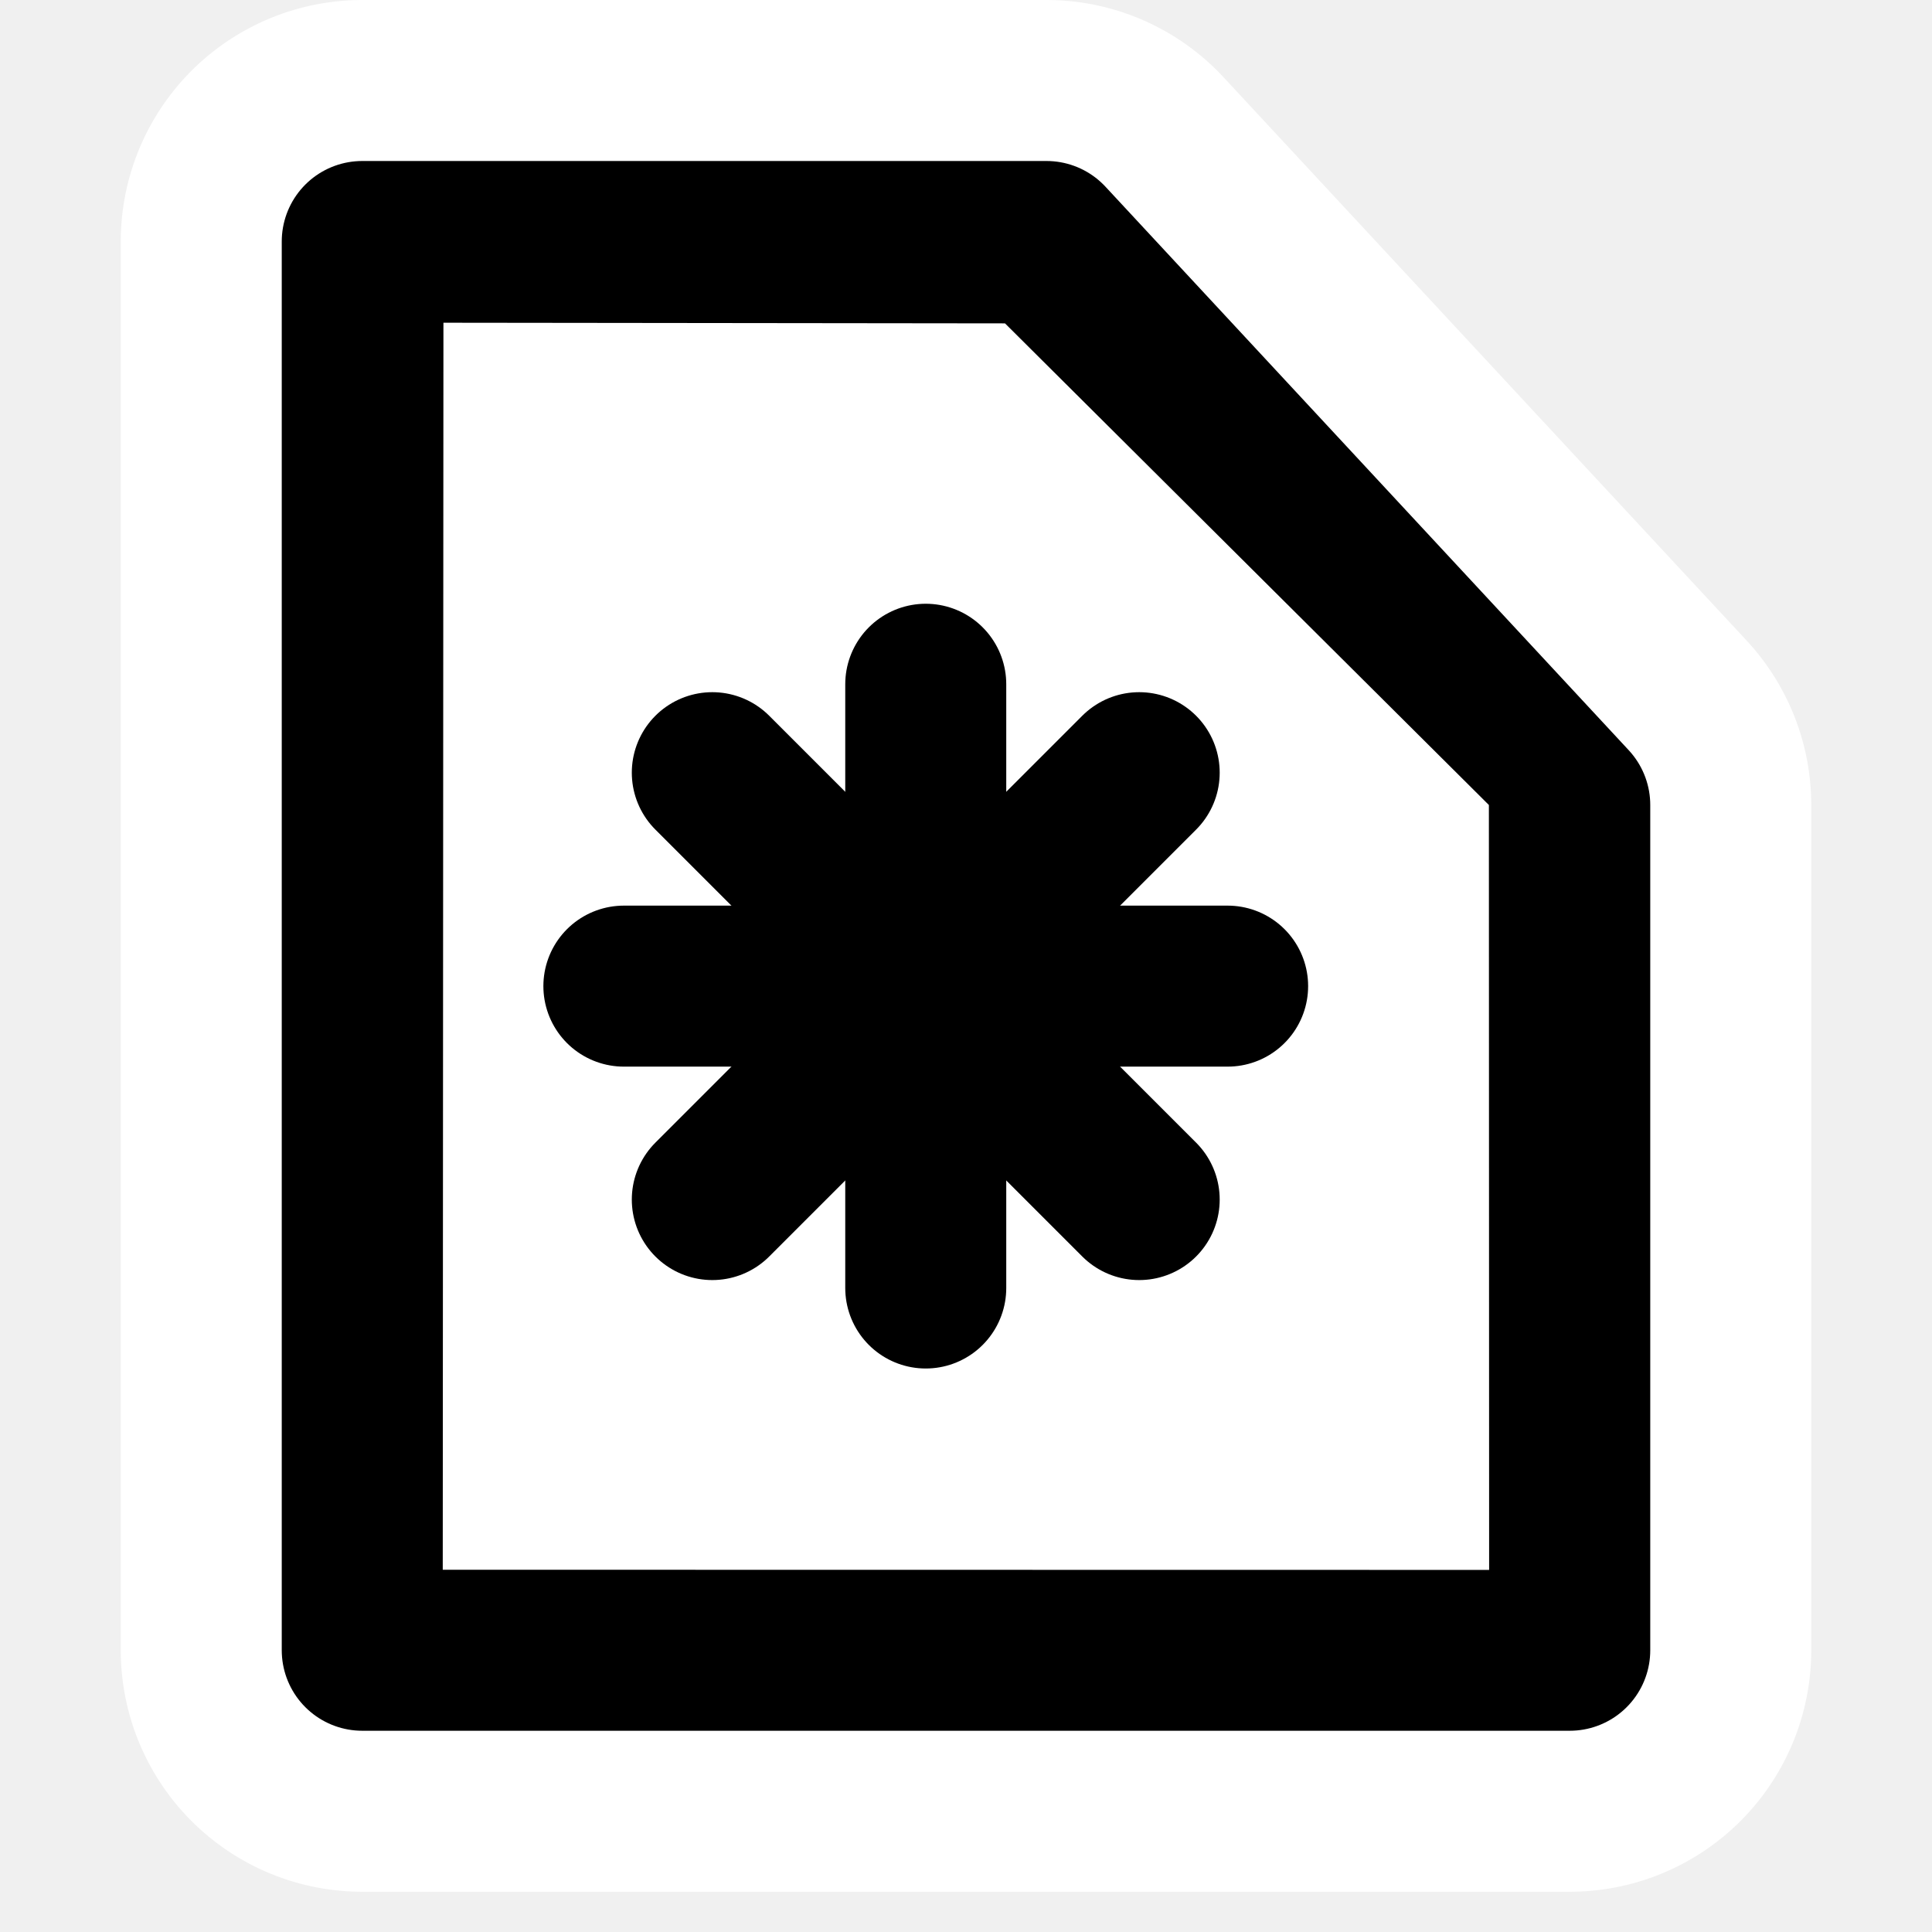
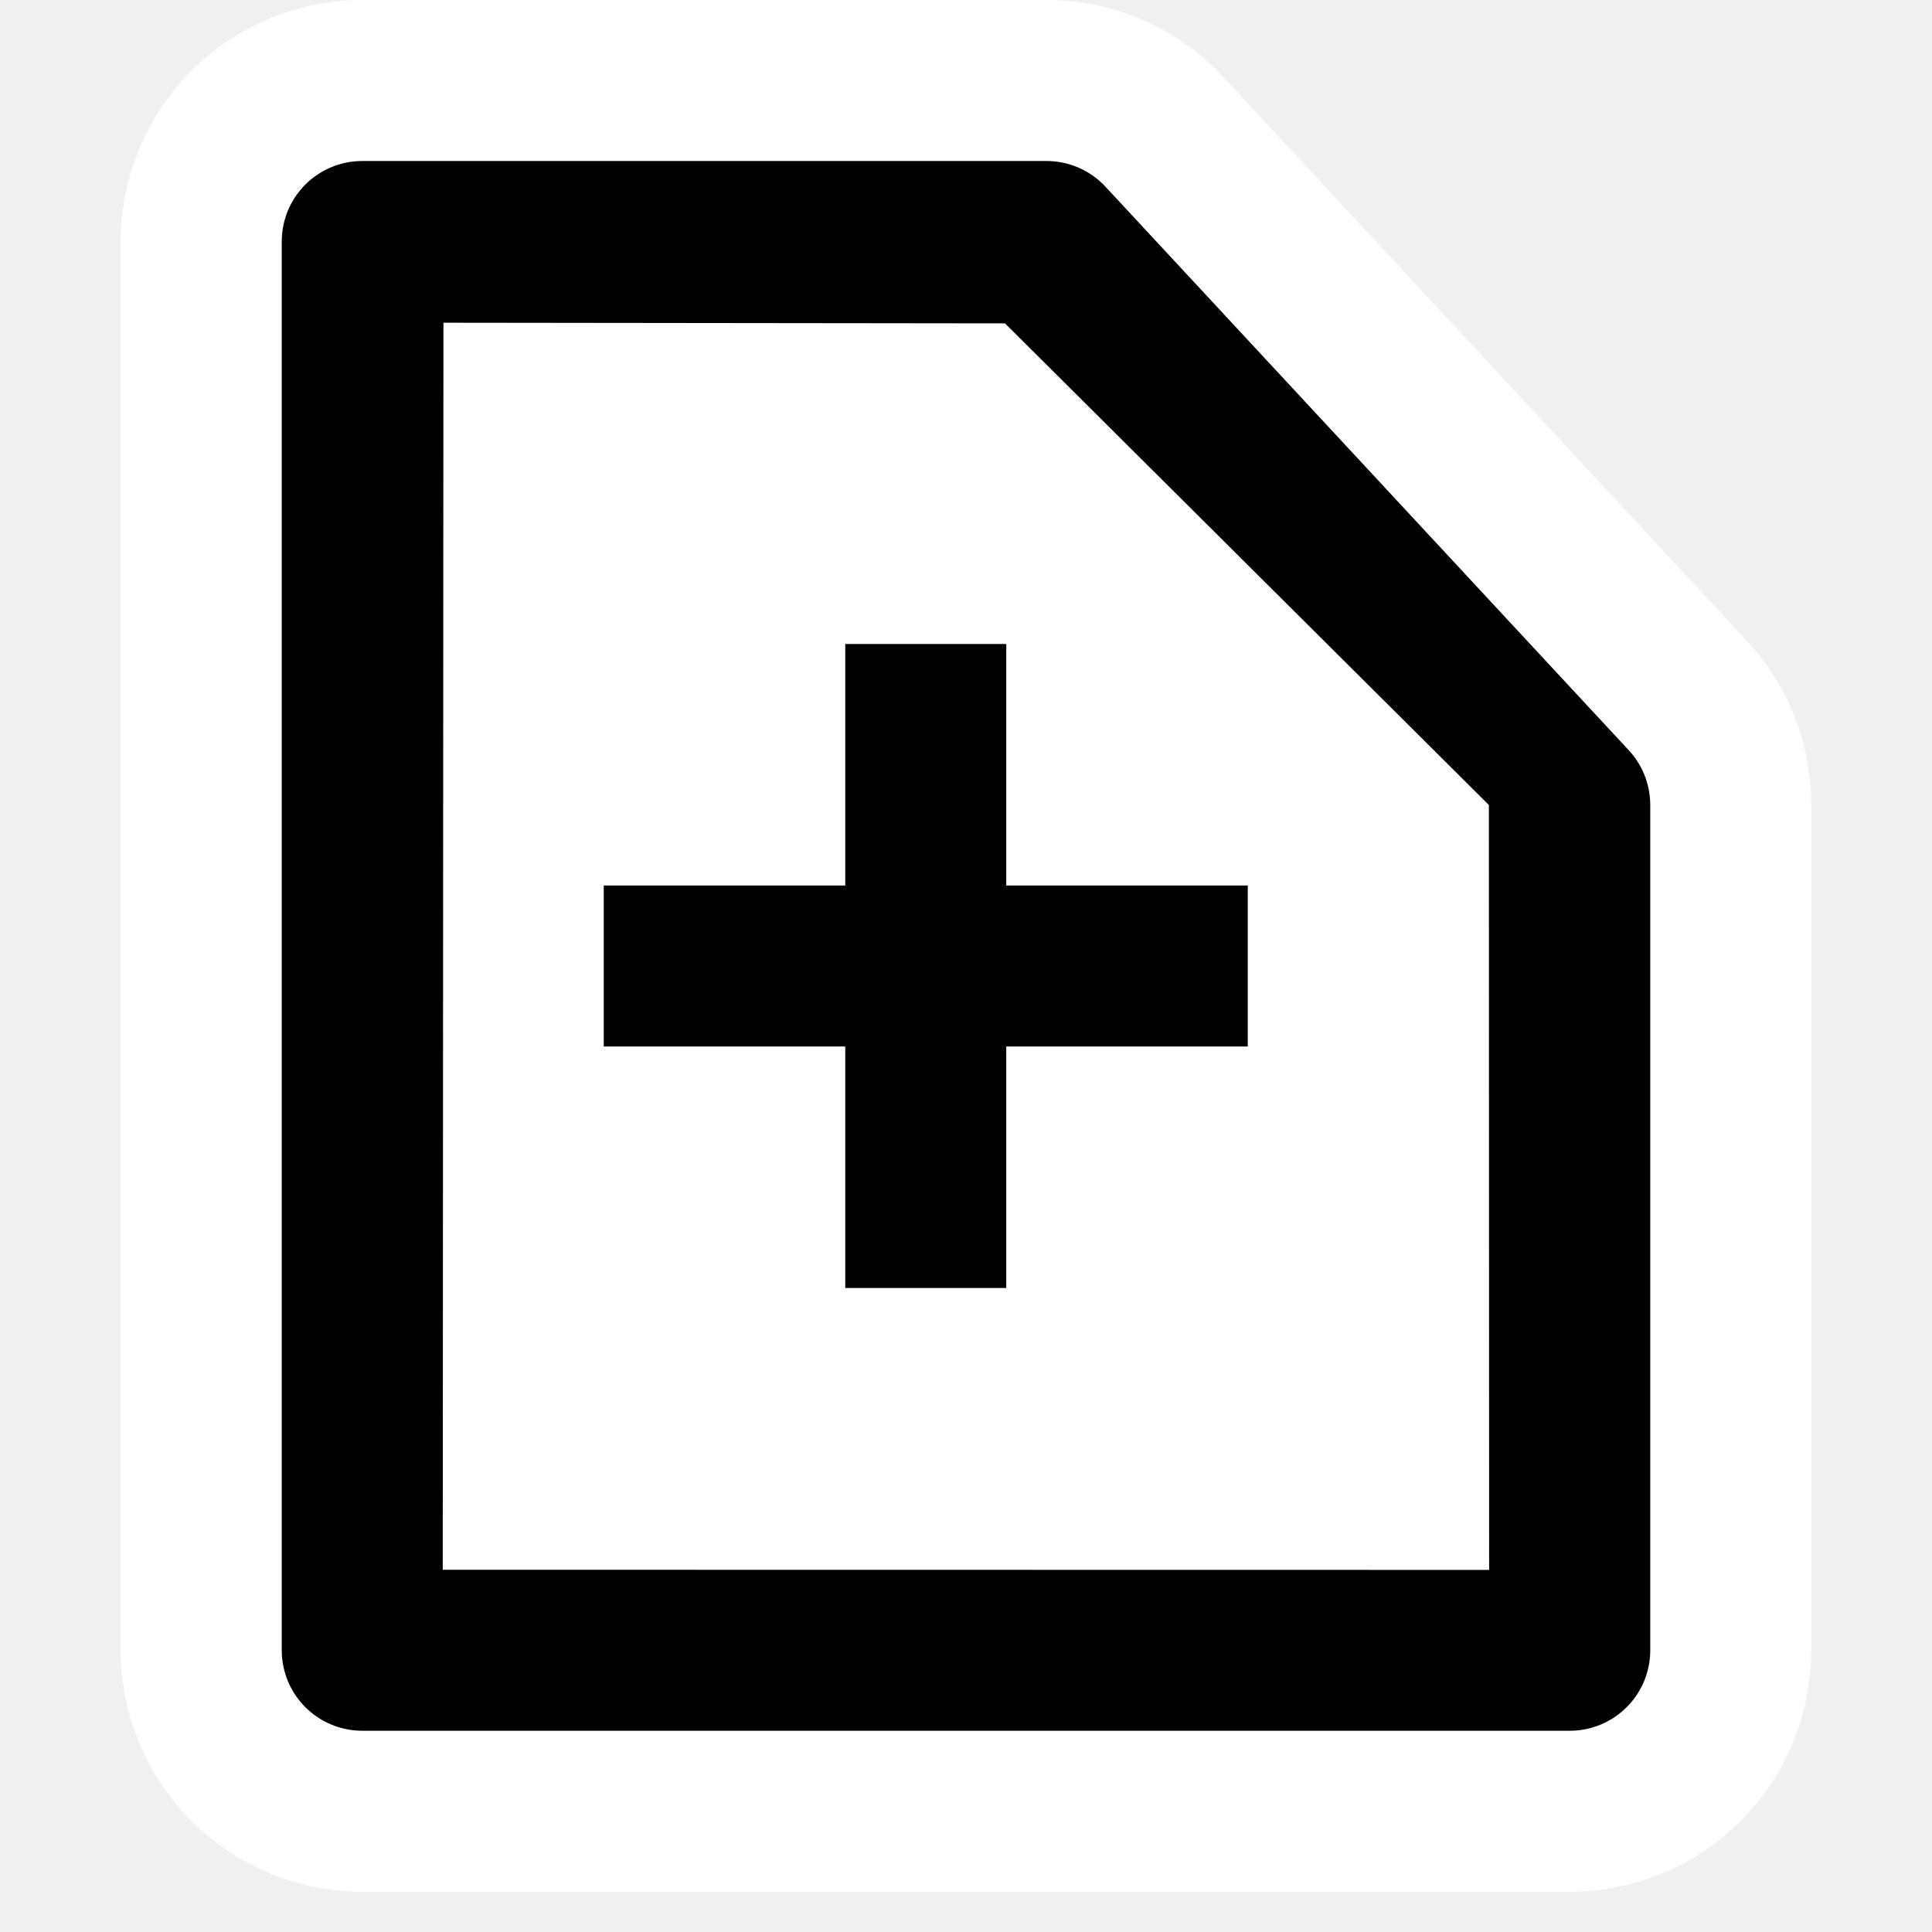
<svg xmlns="http://www.w3.org/2000/svg" width="48px" height="48px" viewBox="0 0 48 48" xml:space="preserve" id="svg2">
  <defs id="defs17">
		
		
		
		
	</defs>
  <rect style="fill:none;fill-opacity:0.75;fill-rule:evenodd;stroke:none;stroke-width:1px;stroke-linecap:butt;stroke-linejoin:miter;stroke-opacity:1" id="rect3319" width="48" height="48" x="0" y="0" />
  <path style="fill:#ffffff;fill-rule:nonzero;stroke:#ffffff;stroke-width:12;stroke-linejoin:round;stroke-miterlimit:4;stroke-dasharray:none;fill-opacity:1;stroke-opacity:1" d="M 39,41 L 9,41 L 9,6 L 26,6 L 39,20 L 39,41 z " id="path4775" />
  <path id="path7" d="M 39,41 L 9,41 L 9,6 L 26,6 L 39,20 L 39,41 z " style="fill:#000000;fill-rule:nonzero;stroke:#000000;stroke-width:4;stroke-linejoin:round;stroke-miterlimit:4;stroke-dasharray:none;fill-opacity:1" />
  <path id="path9" d="M 36.991,20 L 36.997,39.004 L 11,39 L 11.017,8.018 L 24.969,8.034 L 36.991,20 z " style="fill:#ffffff;fill-rule:nonzero;stroke:none;stroke-miterlimit:4" />
-   <path style="fill:none;fill-opacity:0.75;fill-rule:evenodd;stroke:#000000;stroke-width:4;stroke-linecap:round;stroke-linejoin:miter;stroke-opacity:1;stroke-miterlimit:4;stroke-dasharray:none" d="M 23,17 L 23,32" id="path1309" />
-   <path id="path2184" d="M 30.5,24.5 L 15.5,24.5" style="fill:none;fill-opacity:0.75;fill-rule:evenodd;stroke:#000000;stroke-width:4;stroke-linecap:round;stroke-linejoin:miter;stroke-miterlimit:4;stroke-dasharray:none;stroke-opacity:1" />
-   <path style="fill:none;fill-opacity:0.75;fill-rule:evenodd;stroke:#000000;stroke-width:4;stroke-linecap:round;stroke-linejoin:miter;stroke-miterlimit:4;stroke-dasharray:none;stroke-opacity:1" d="M 28.303,19.197 L 17.697,29.803" id="path2186" />
-   <path id="path2188" d="M 28.303,29.803 L 17.697,19.197" style="fill:none;fill-opacity:0.75;fill-rule:evenodd;stroke:#000000;stroke-width:4;stroke-linecap:round;stroke-linejoin:miter;stroke-miterlimit:4;stroke-dasharray:none;stroke-opacity:1" />
+   <path style="fill:none;fill-opacity:0.75;fill-rule:evenodd;stroke:#000000;stroke-width:4;stroke-linecap:butt;stroke-linejoin:miter;stroke-opacity:1;stroke-miterlimit:4;stroke-dasharray:none" d="M 23,16 L 23,32" id="path1309" />
+   <path id="path2184" d="M 31,24 L 15,24" style="fill:none;fill-opacity:0.75;fill-rule:evenodd;stroke:#000000;stroke-width:4;stroke-linecap:butt;stroke-linejoin:miter;stroke-miterlimit:4;stroke-dasharray:none;stroke-opacity:1" />
</svg>
